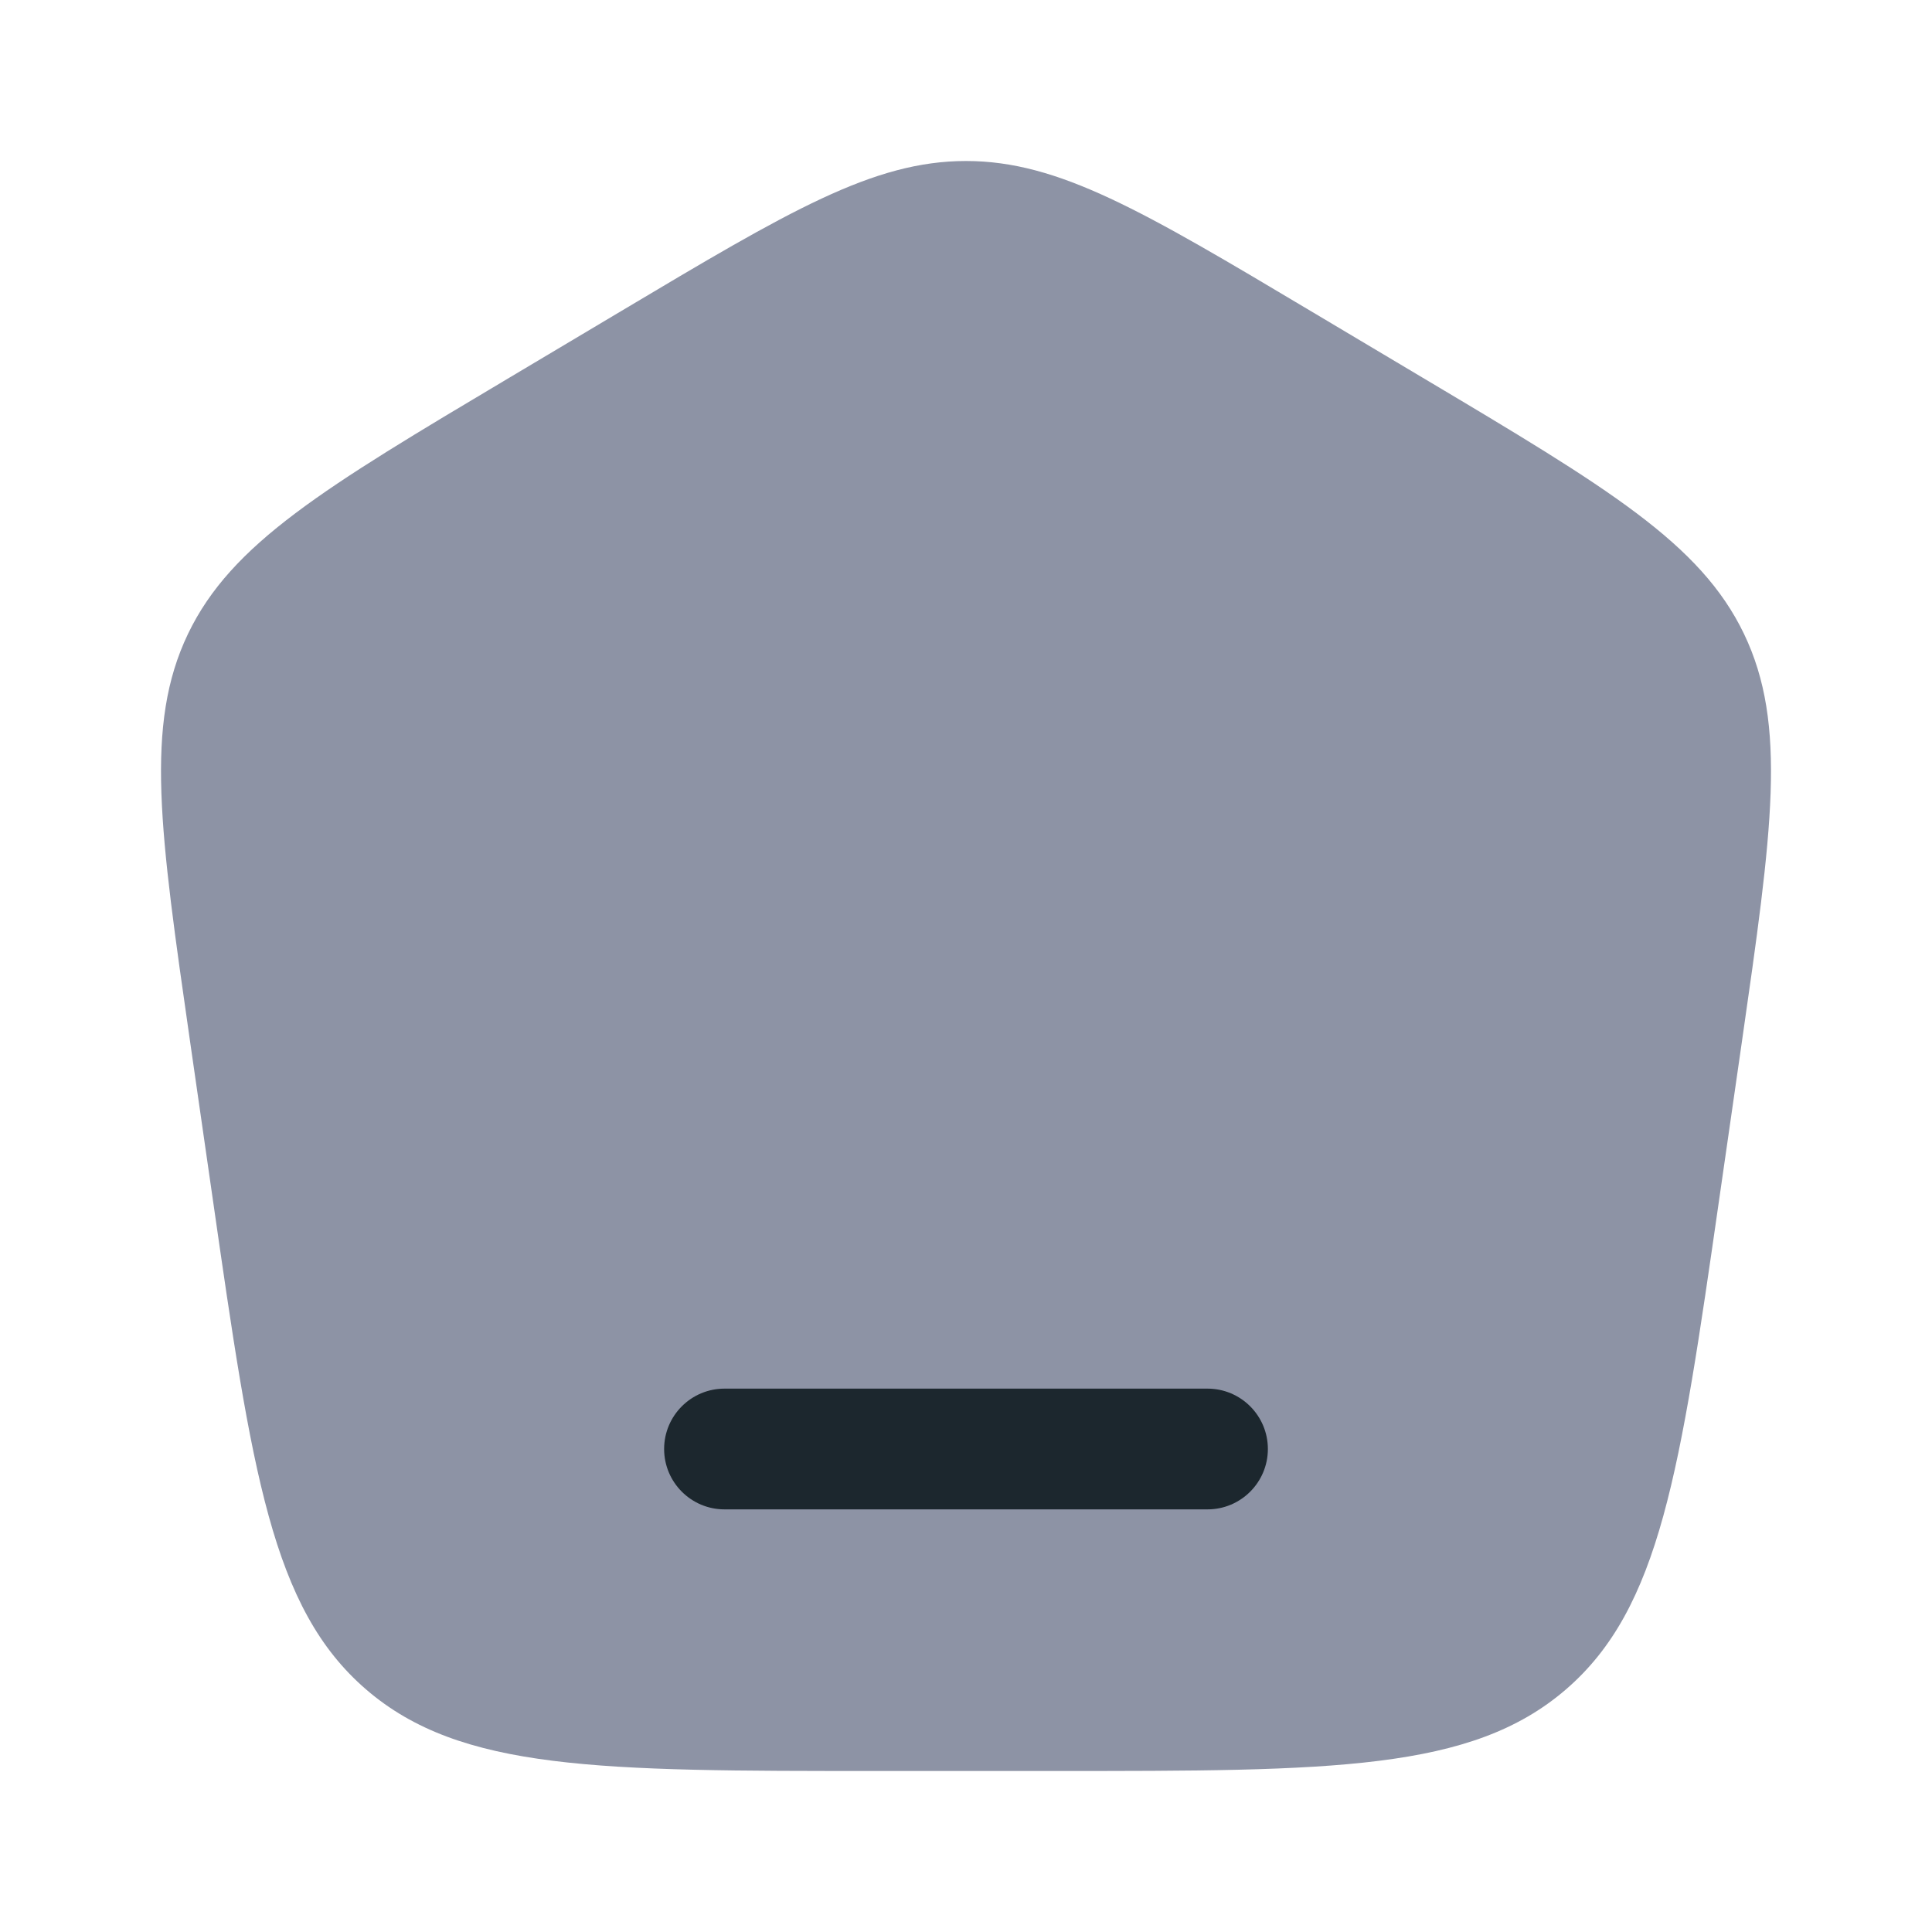
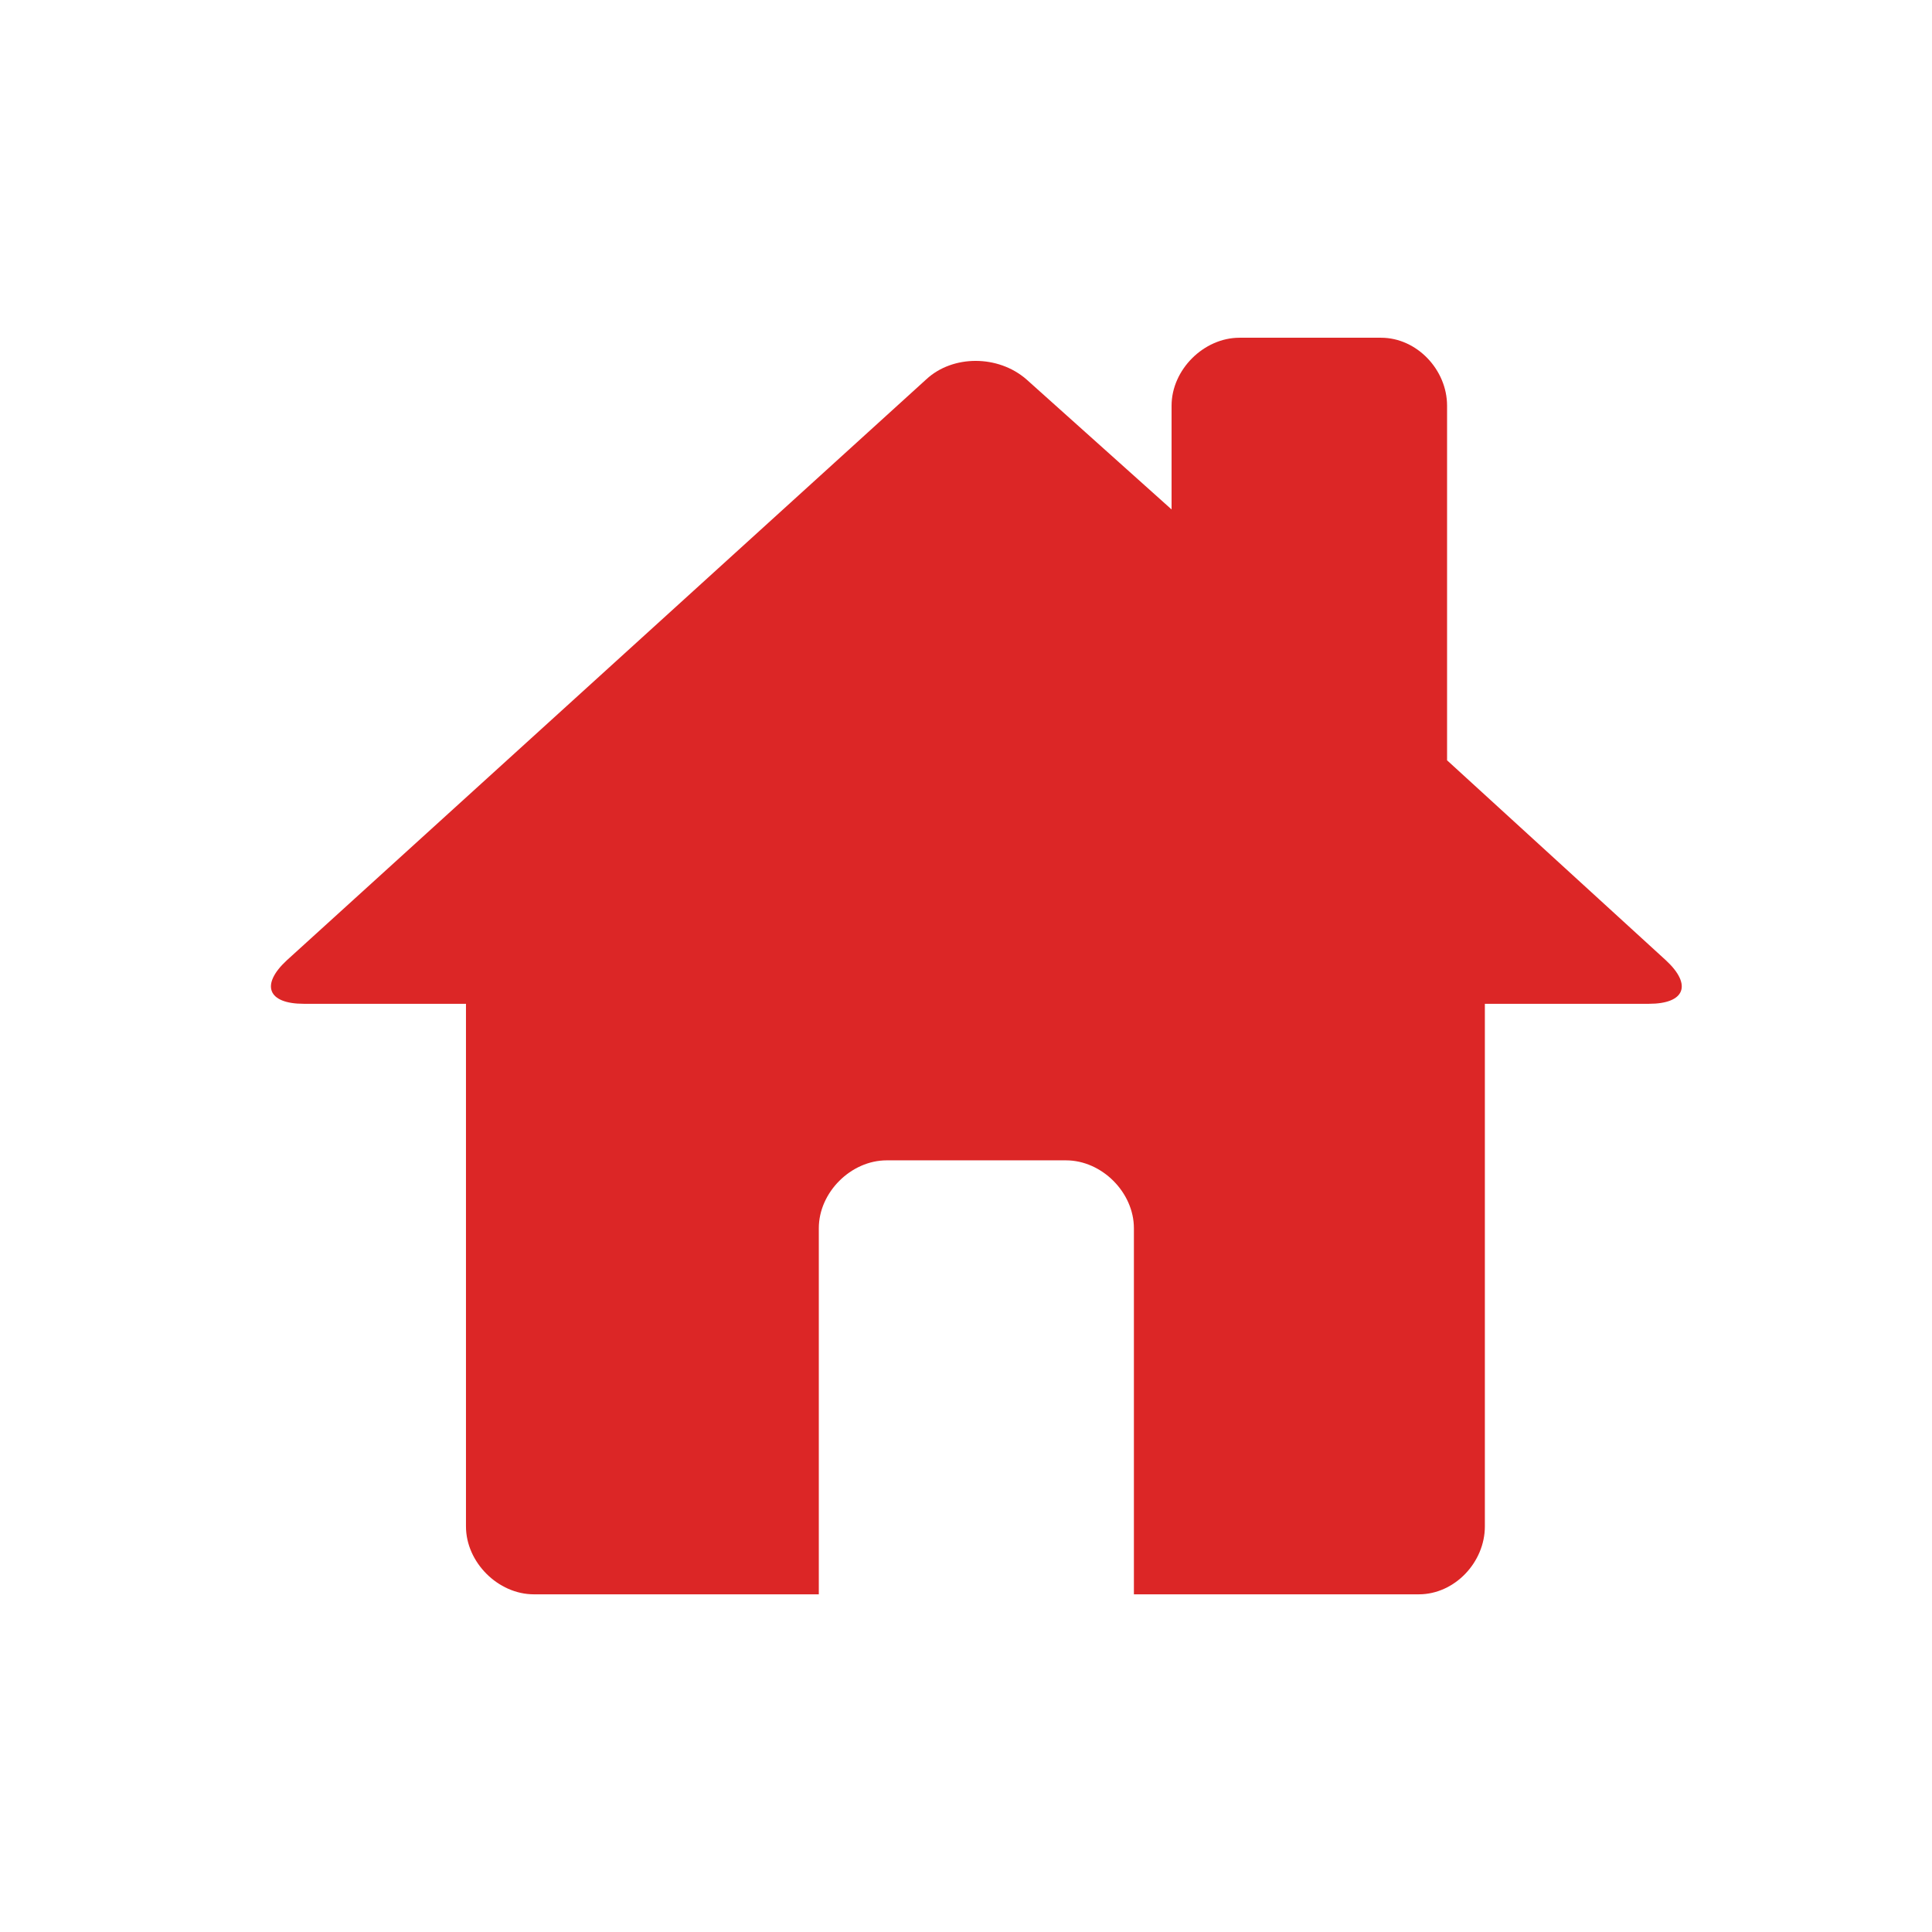
- <svg xmlns="http://www.w3.org/2000/svg" viewBox="0 0 24 24" fill="none">
-   <path opacity="0.5" d="M13.106 22H10.894C7.447 22 5.724 22 4.549 20.988C3.374 19.976 3.13 18.283 2.643 14.895L2.364 12.958C1.985 10.321 1.795 9.002 2.335 7.875C2.876 6.748 4.026 6.062 6.327 4.692L7.712 3.867C9.801 2.622 10.846 2 12 2C13.154 2 14.199 2.622 16.288 3.867L17.673 4.692C19.974 6.062 21.124 6.748 21.665 7.875C22.205 9.002 22.015 10.321 21.636 12.958L21.357 14.895C20.87 18.283 20.626 19.976 19.451 20.988C18.276 22 16.553 22 13.106 22Z" fill="#1C274C" />
-   <path d="M8.25 18C8.25 17.586 8.586 17.25 9 17.25H15C15.414 17.25 15.75 17.586 15.75 18C15.75 18.414 15.414 18.75 15 18.75H9C8.586 18.75 8.25 18.414 8.25 18Z" fill="#1C272E" />
+ <svg xmlns="http://www.w3.org/2000/svg" fill="#dc2626" viewBox="-4.5 0 32 32" version="1.1">
+   <path d="M19.469 12.594l3.625 3.313c0.438 0.406 0.313 0.719-0.281 0.719h-2.719v8.656c0 0.594-0.5 1.125-1.094 1.125h-4.719v-6.063c0-0.594-0.531-1.125-1.125-1.125h-2.969c-0.594 0-1.125 0.531-1.125 1.125v6.063h-4.719c-0.594 0-1.125-0.531-1.125-1.125v-8.656h-2.688c-0.594 0-0.719-0.313-0.281-0.719l10.594-9.625c0.438-0.406 1.188-0.406 1.656 0l2.406 2.156v-1.719c0-0.594 0.531-1.125 1.125-1.125h2.344c0.594 0 1.094 0.531 1.094 1.125v5.875z" />
</svg>
